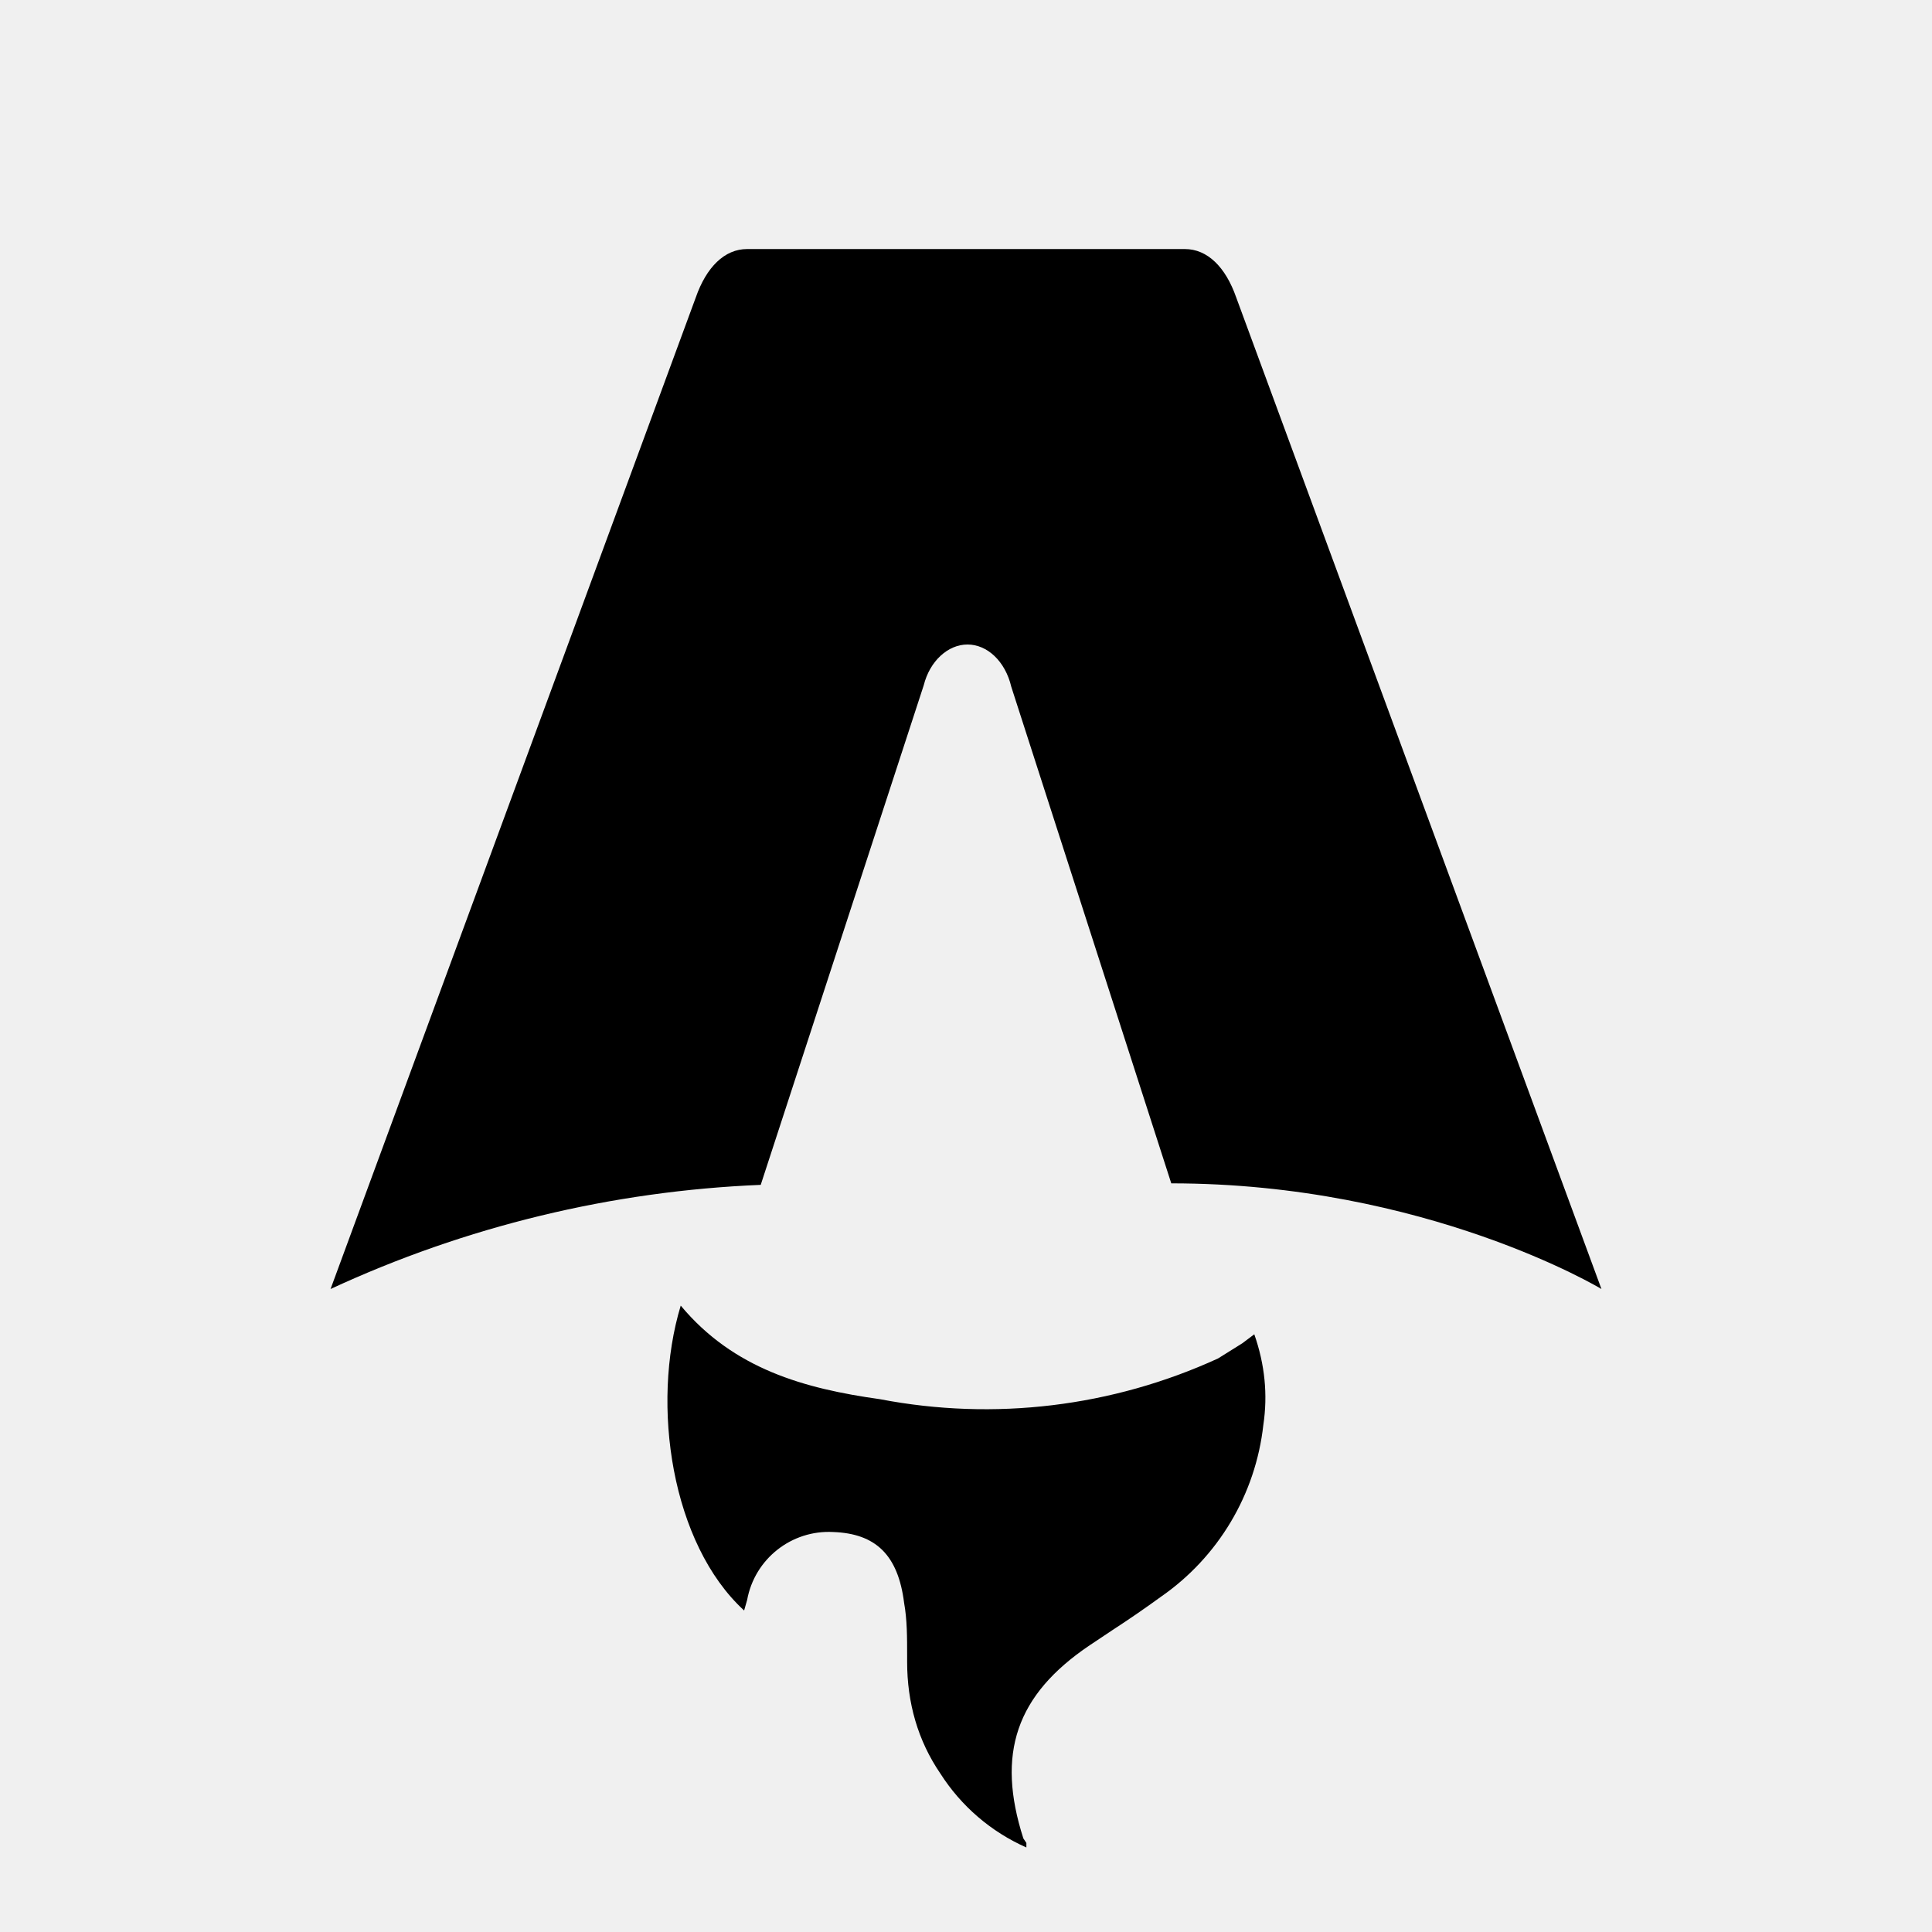
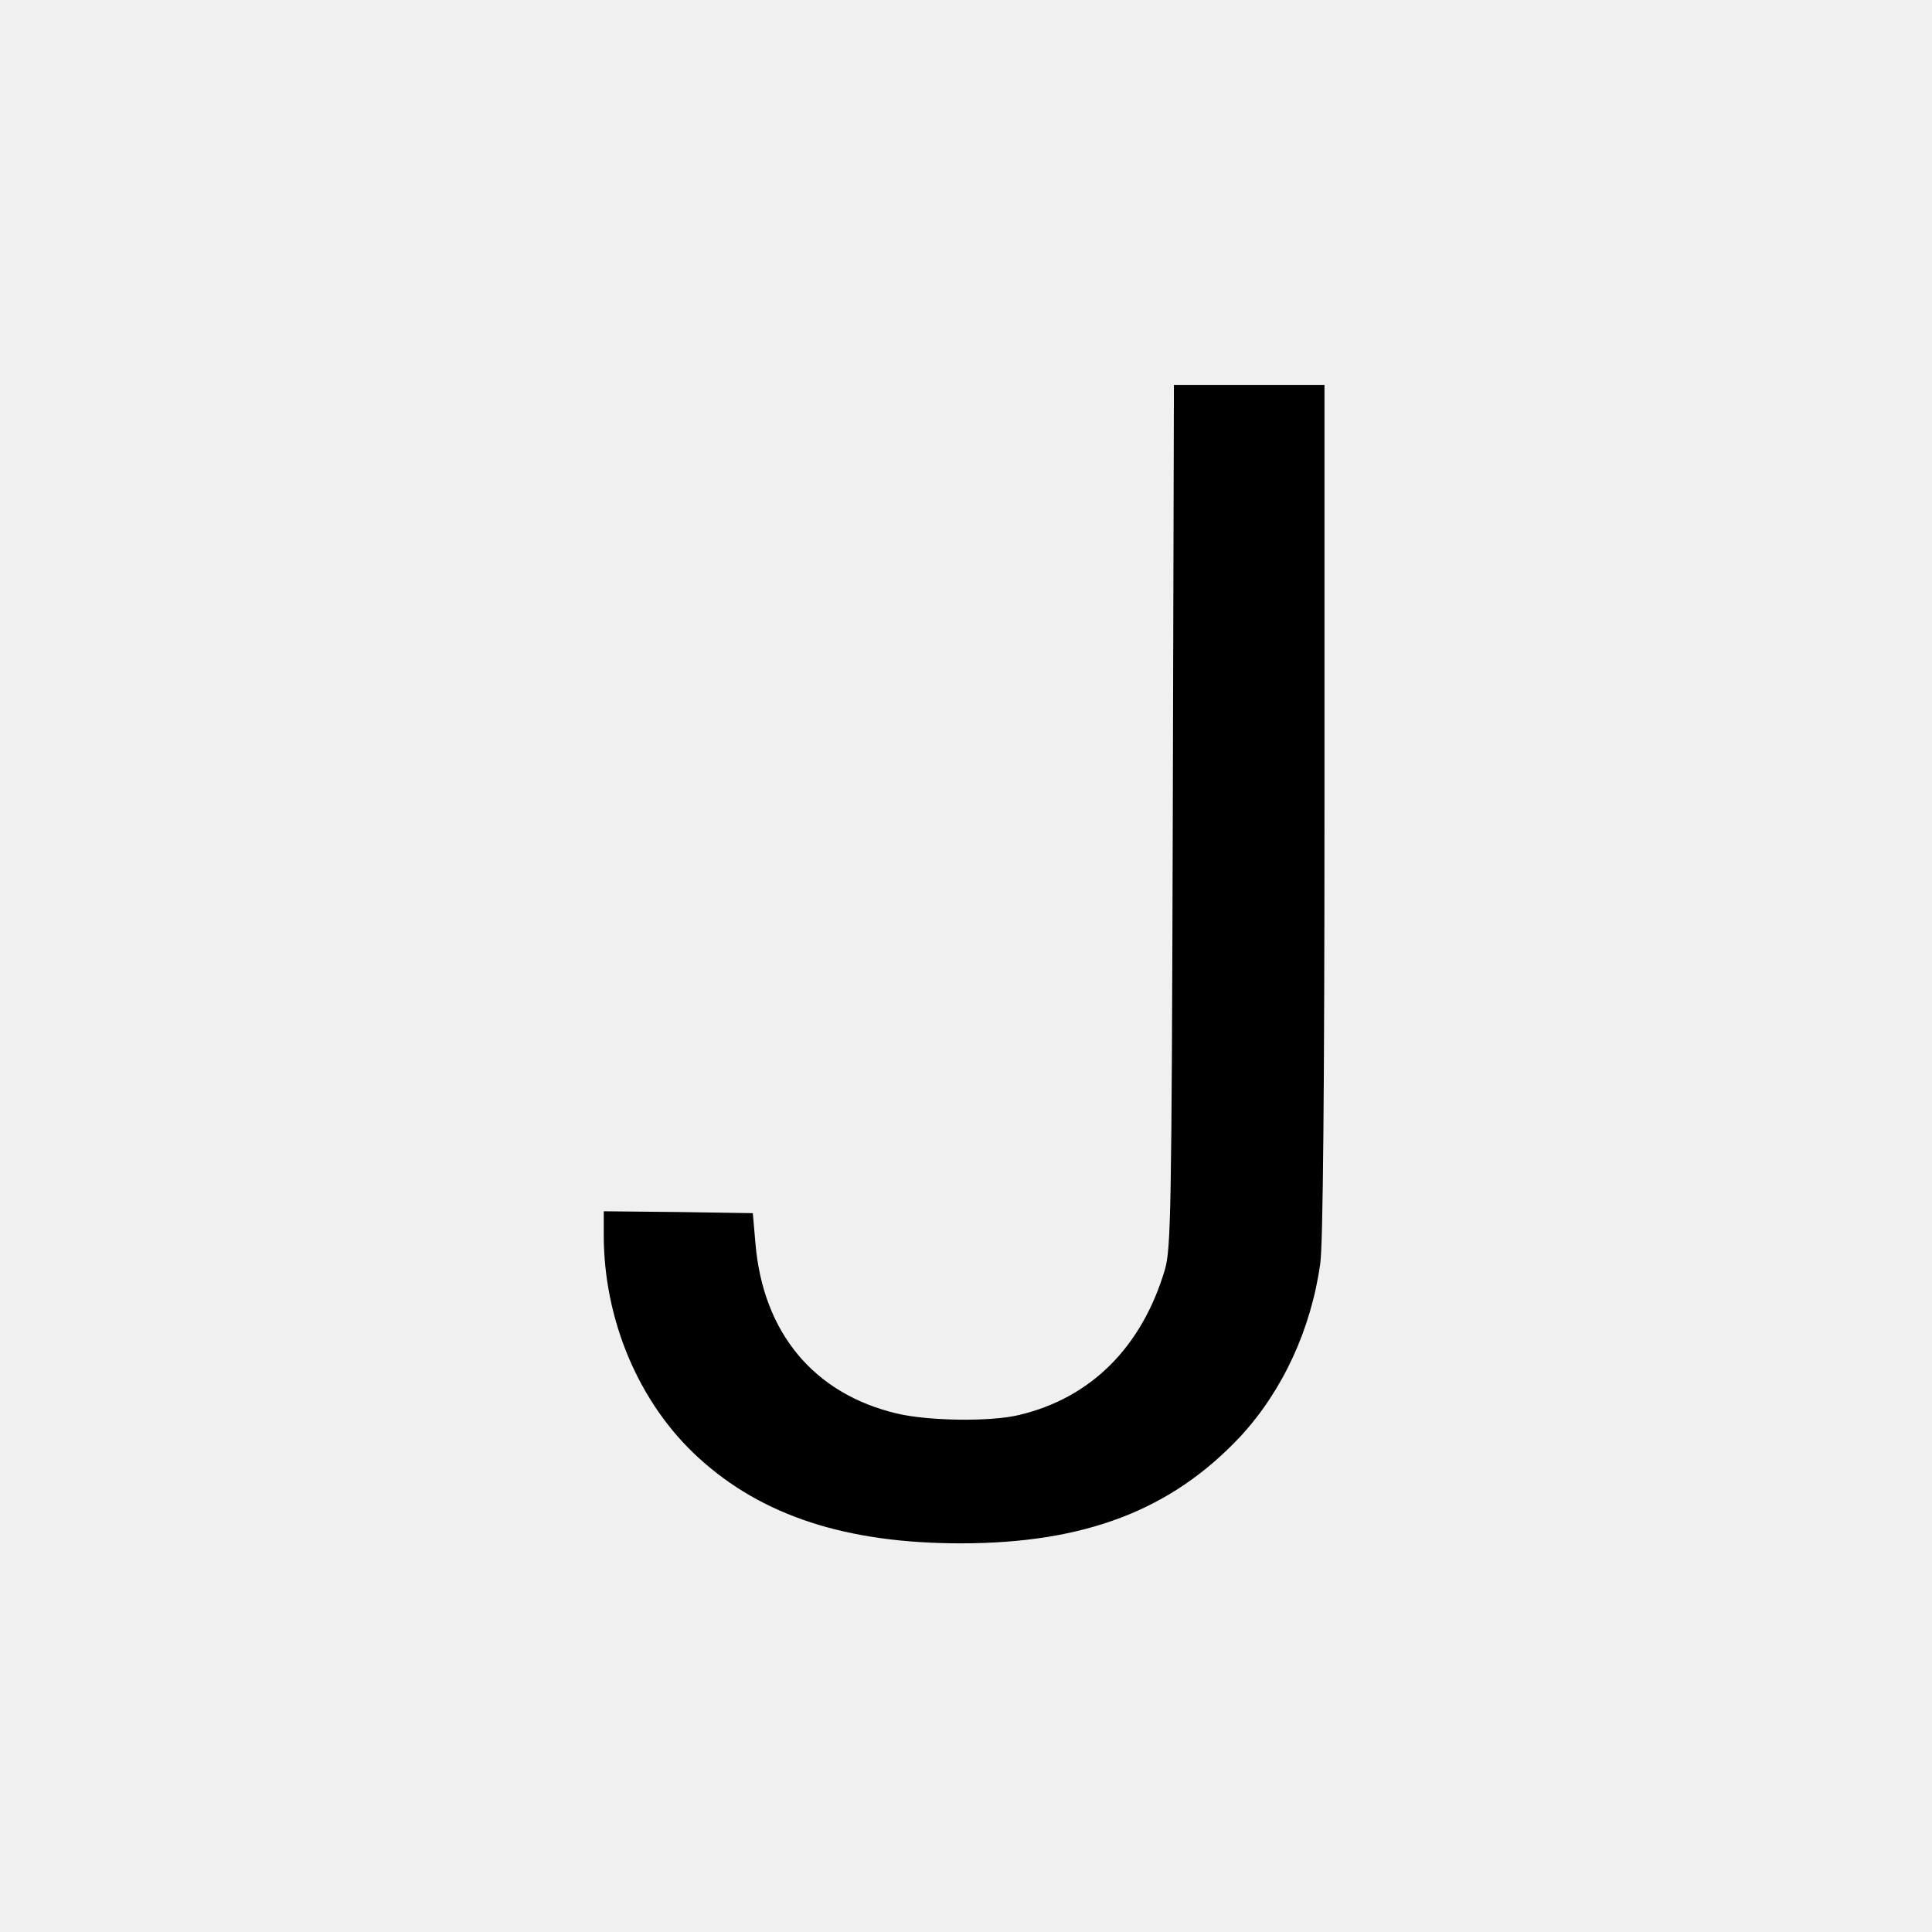
- <svg xmlns="http://www.w3.org/2000/svg" fill="none" viewBox="0 0 128 128">
-   <path d="M50.4 78.5a75.1 75.1 0 0 0-28.5 6.9l24.2-65.7c.7-2 1.9-3.2 3.4-3.2h29c1.5 0 2.7 1.2 3.4 3.2l24.2 65.7s-11.6-7-28.5-7L67 45.5c-.4-1.7-1.6-2.8-2.9-2.8-1.3 0-2.5 1.1-2.9 2.7L50.4 78.5Zm-1.1 28.2Zm-4.2-20.2c-2 6.6-.6 15.8 4.2 20.2a17.5 17.5 0 0 1 .2-.7 5.5 5.5 0 0 1 5.7-4.5c2.8.1 4.3 1.5 4.7 4.7.2 1.1.2 2.3.2 3.5v.4c0 2.7.7 5.2 2.2 7.4a13 13 0 0 0 5.7 4.9v-.3l-.2-.3c-1.8-5.6-.5-9.5 4.4-12.8l1.5-1a73 73 0 0 0 3.2-2.2 16 16 0 0 0 6.8-11.4c.3-2 .1-4-.6-6l-.8.6-1.6 1a37 37 0 0 1-22.4 2.7c-5-.7-9.7-2-13.2-6.2Z" />
-   <style>
-         path { fill: #000; }
-         @media (prefers-color-scheme: dark) {
-             path { fill: #FFF; }
-         }
-     </style>
+ <svg xmlns="http://www.w3.org/2000/svg" version="1.0" width="512pt" height="512pt" viewBox="0 0 512 512" preserveAspectRatio="xMidYMid meet">
+   <g transform="translate(0,512) scale(0.1,-0.1)" fill="#000000" stroke="none">
+     <path d="M3108 2958 c-3 -1060 -5 -1147 -21 -1203 -61 -205 -196 -340 -387 -385 -74 -18 -239 -16 -323 4 -220 52 -355 214 -375 451 l-7 80 -197 3 -198 2 0 -63 c0 -226 94 -447 251 -590 168 -154 392 -227 695 -227 329 0 558 88 741 283 112 121 188 285 212 460 7 52 11 460 11 1203 l0 1124 -200 0 -199 0 -3 -1142z" />
+   </g>
</svg>
